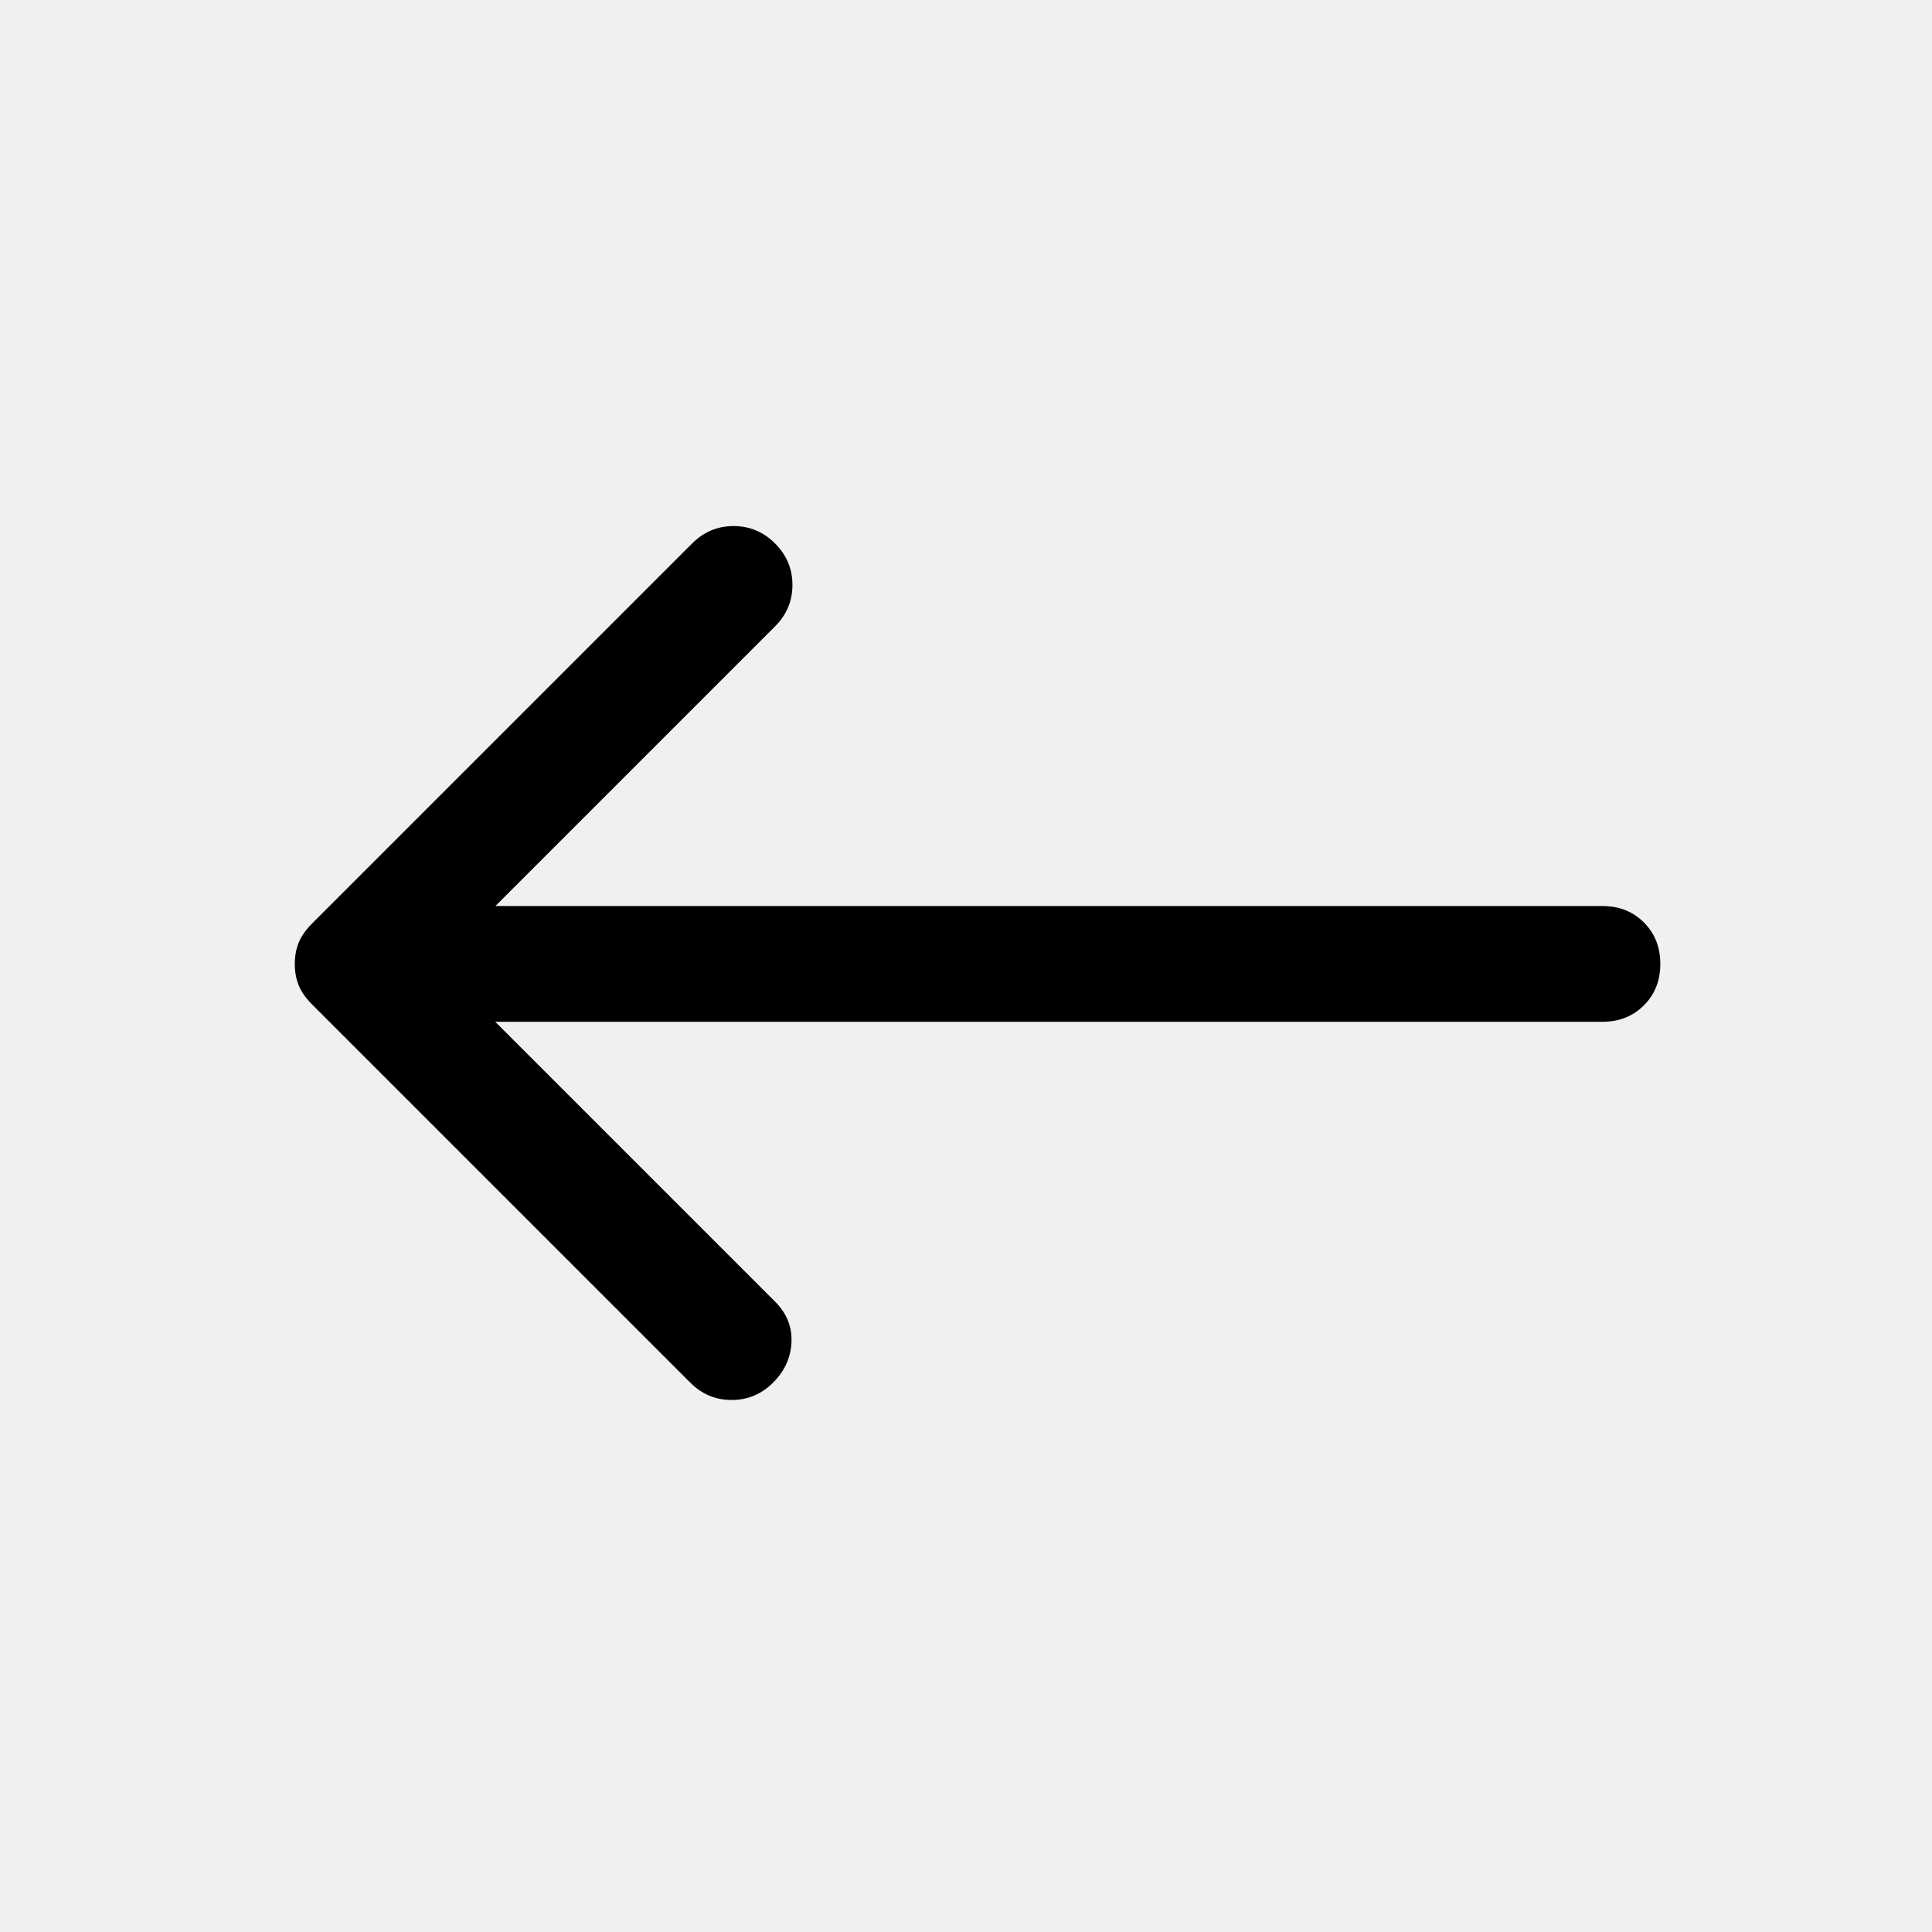
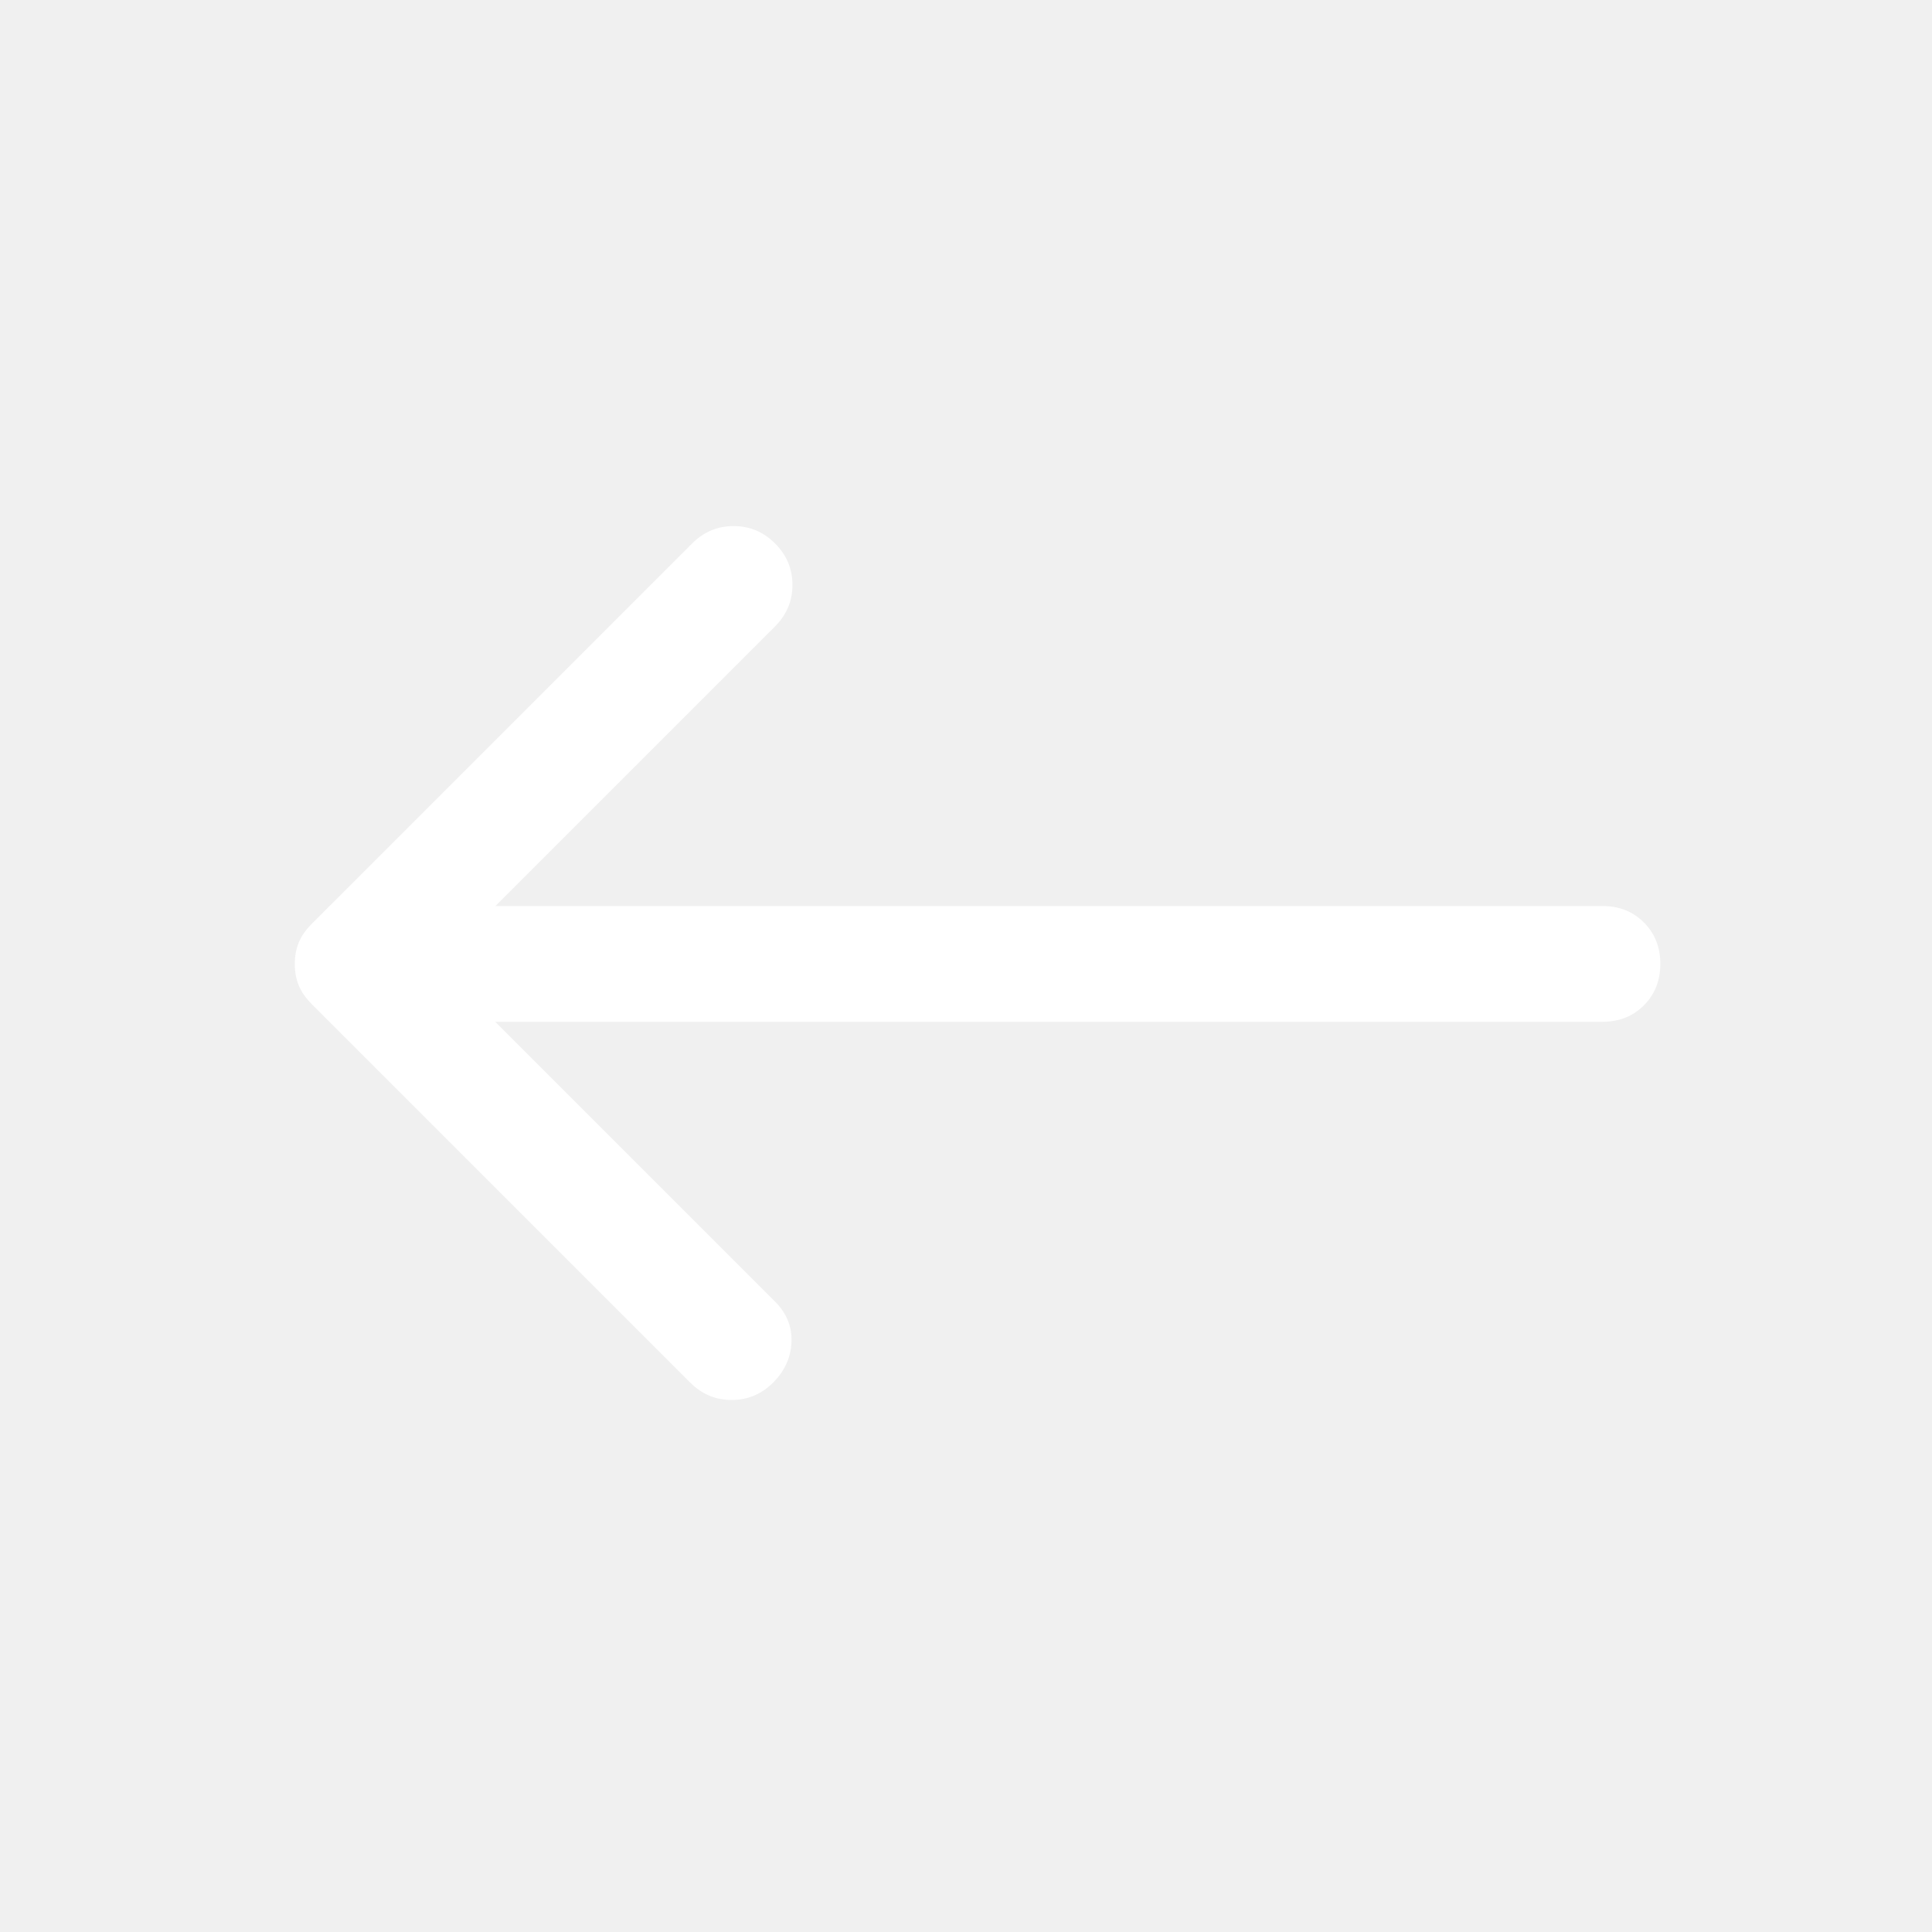
<svg xmlns="http://www.w3.org/2000/svg" fill="none" viewBox="-0.5 -0.5 24 24" id="Keyboard-Backspace--Streamline-Rounded-Material-Symbols.svg" height="24" width="24">
-   <path fill="#000000" d="m5.654 12.195 3.474 3.474c0.144 0.144 0.212 0.311 0.204 0.503 -0.008 0.192 -0.084 0.359 -0.228 0.503 -0.144 0.144 -0.315 0.216 -0.515 0.216 -0.2 0 -0.371 -0.072 -0.515 -0.216l-4.696 -4.696c-0.08 -0.08 -0.136 -0.16 -0.168 -0.24 -0.032 -0.08 -0.048 -0.168 -0.048 -0.264 0 -0.096 0.016 -0.184 0.048 -0.264 0.032 -0.08 0.088 -0.16 0.168 -0.24l4.72 -4.72c0.144 -0.144 0.315 -0.216 0.515 -0.216 0.2 0 0.371 0.072 0.515 0.216 0.144 0.144 0.216 0.315 0.216 0.515 0 0.2 -0.072 0.371 -0.216 0.515l-3.474 3.474h13.752c0.208 0 0.379 0.068 0.515 0.204s0.204 0.307 0.204 0.515c0 0.208 -0.068 0.379 -0.204 0.515s-0.307 0.204 -0.515 0.204h-13.752Z" stroke-width="1" />
+   <path fill="#FFFFFF" d="m5.654 12.195 3.474 3.474c0.144 0.144 0.212 0.311 0.204 0.503 -0.008 0.192 -0.084 0.359 -0.228 0.503 -0.144 0.144 -0.315 0.216 -0.515 0.216 -0.2 0 -0.371 -0.072 -0.515 -0.216l-4.696 -4.696c-0.08 -0.08 -0.136 -0.16 -0.168 -0.24 -0.032 -0.08 -0.048 -0.168 -0.048 -0.264 0 -0.096 0.016 -0.184 0.048 -0.264 0.032 -0.08 0.088 -0.16 0.168 -0.24l4.72 -4.72c0.144 -0.144 0.315 -0.216 0.515 -0.216 0.2 0 0.371 0.072 0.515 0.216 0.144 0.144 0.216 0.315 0.216 0.515 0 0.2 -0.072 0.371 -0.216 0.515l-3.474 3.474h13.752c0.208 0 0.379 0.068 0.515 0.204s0.204 0.307 0.204 0.515c0 0.208 -0.068 0.379 -0.204 0.515s-0.307 0.204 -0.515 0.204h-13.752Z" stroke-width="1" />
</svg>
